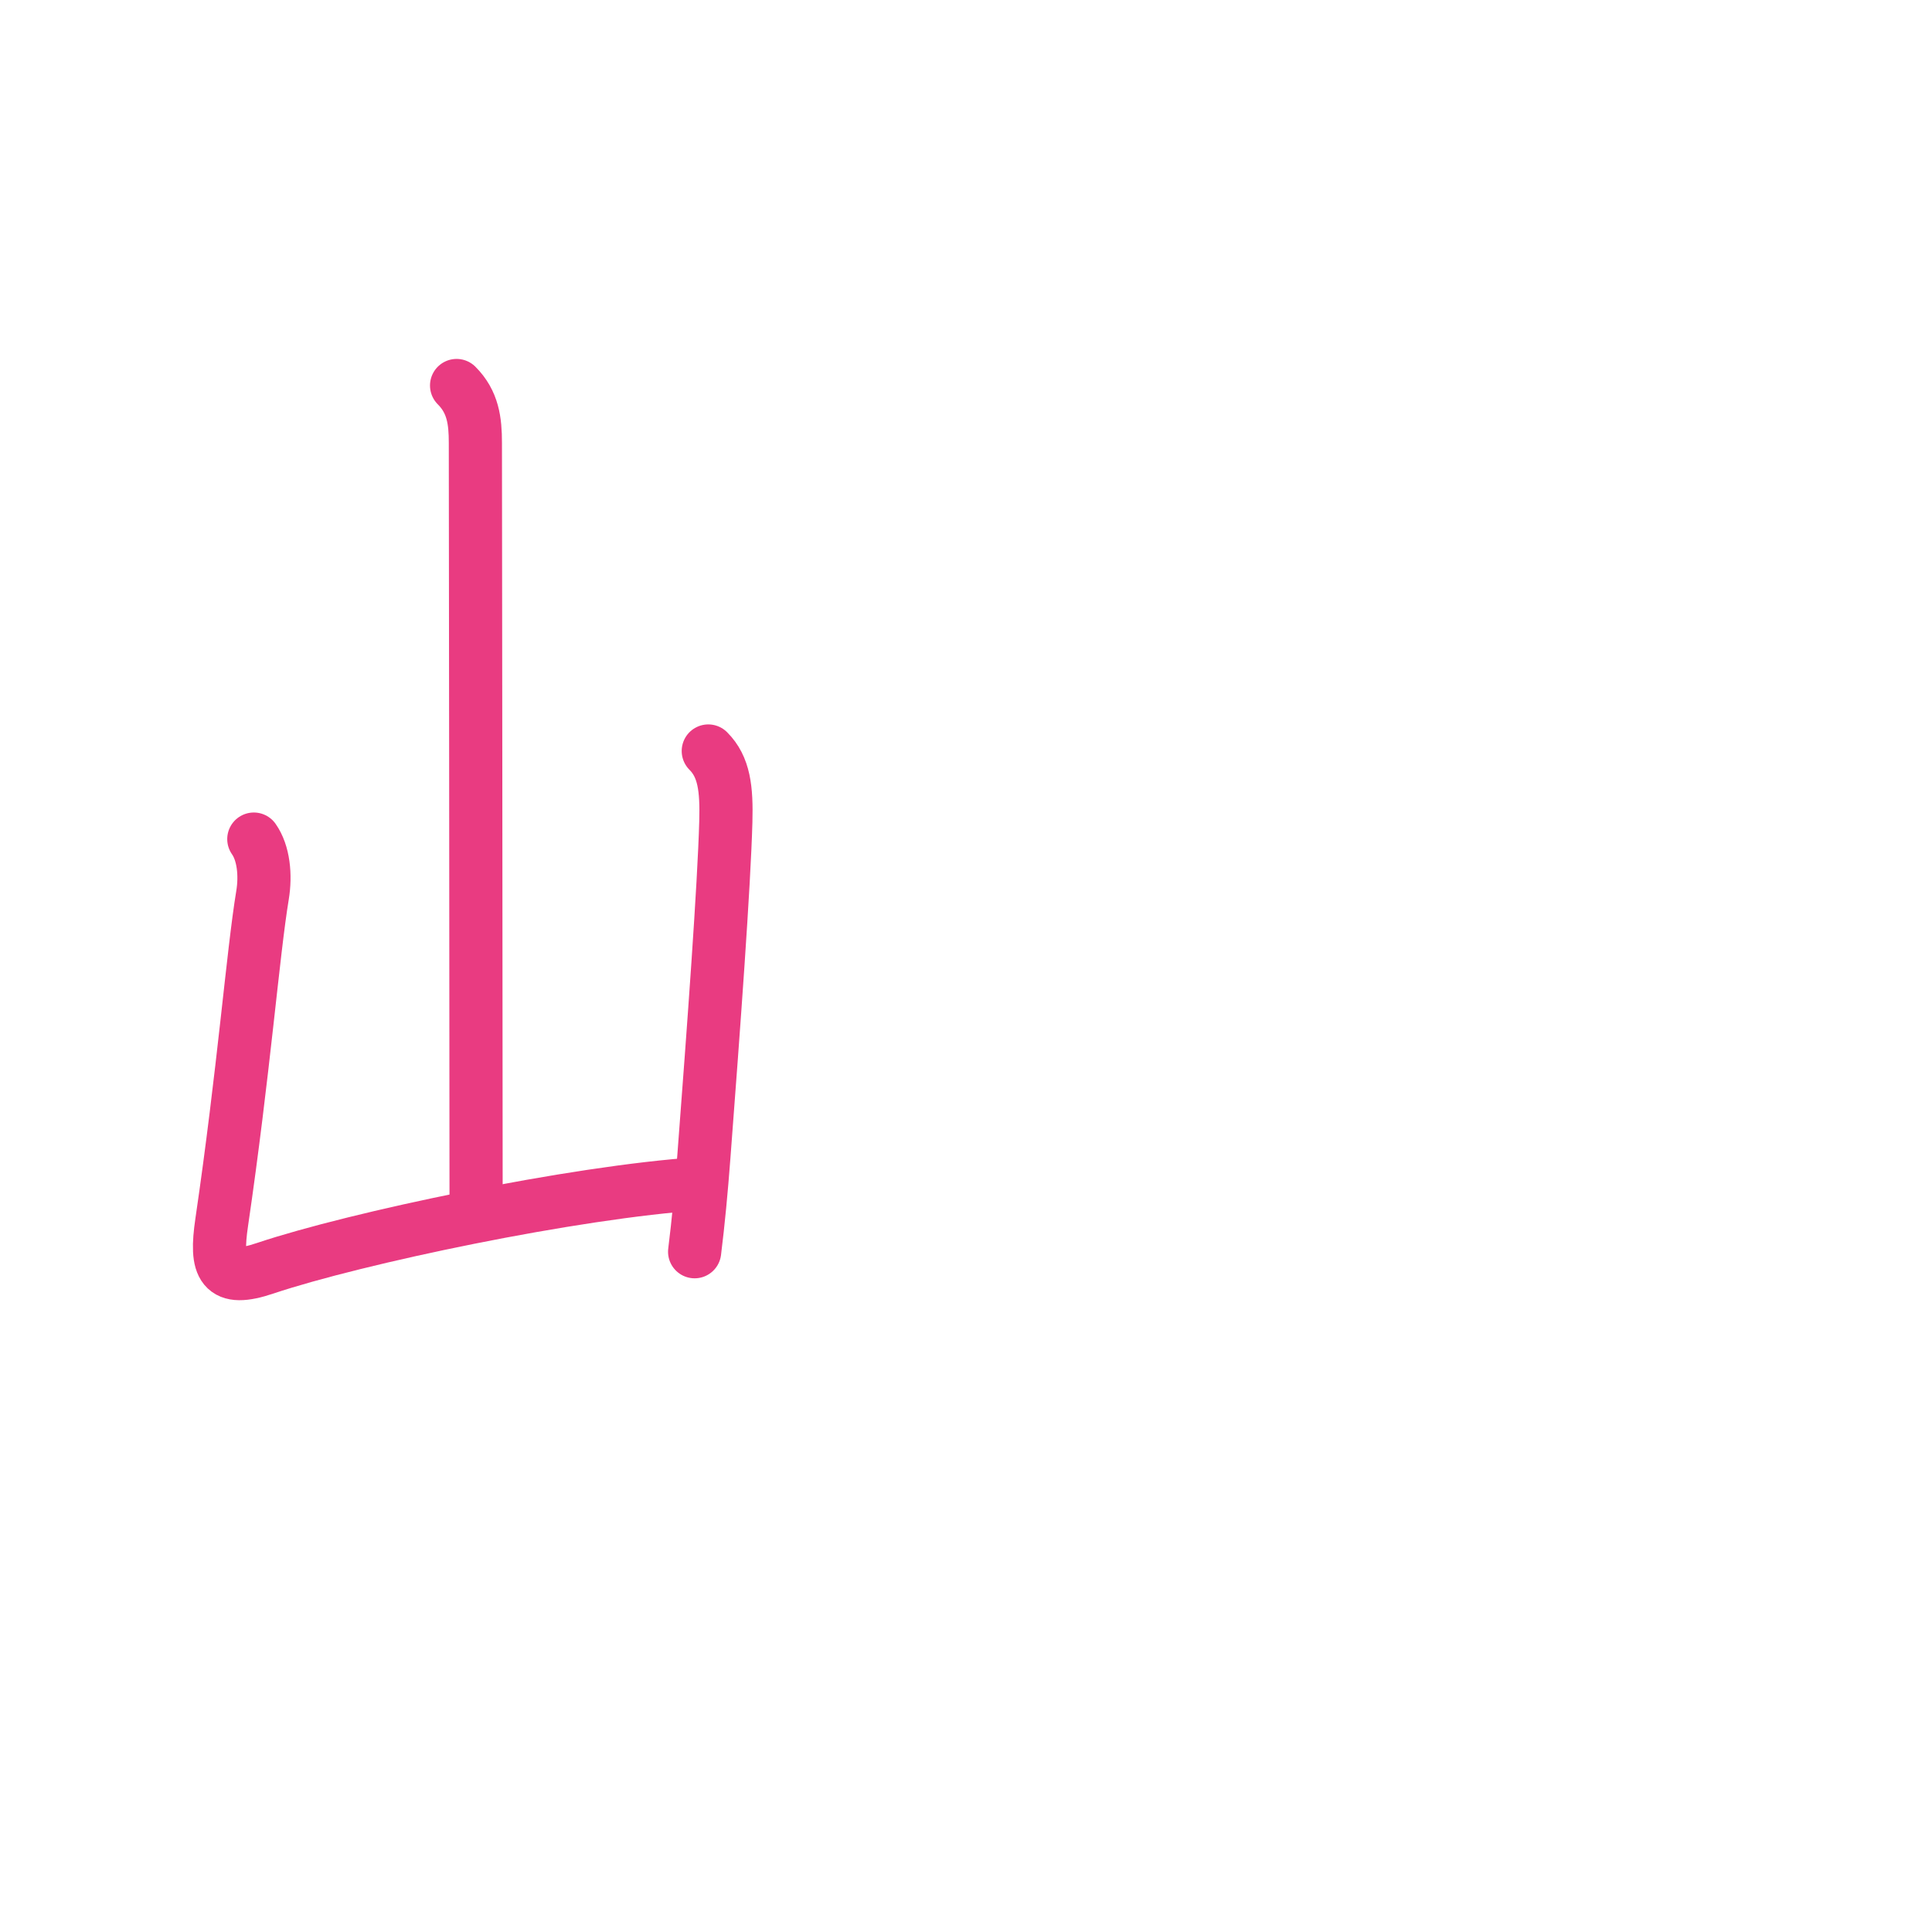
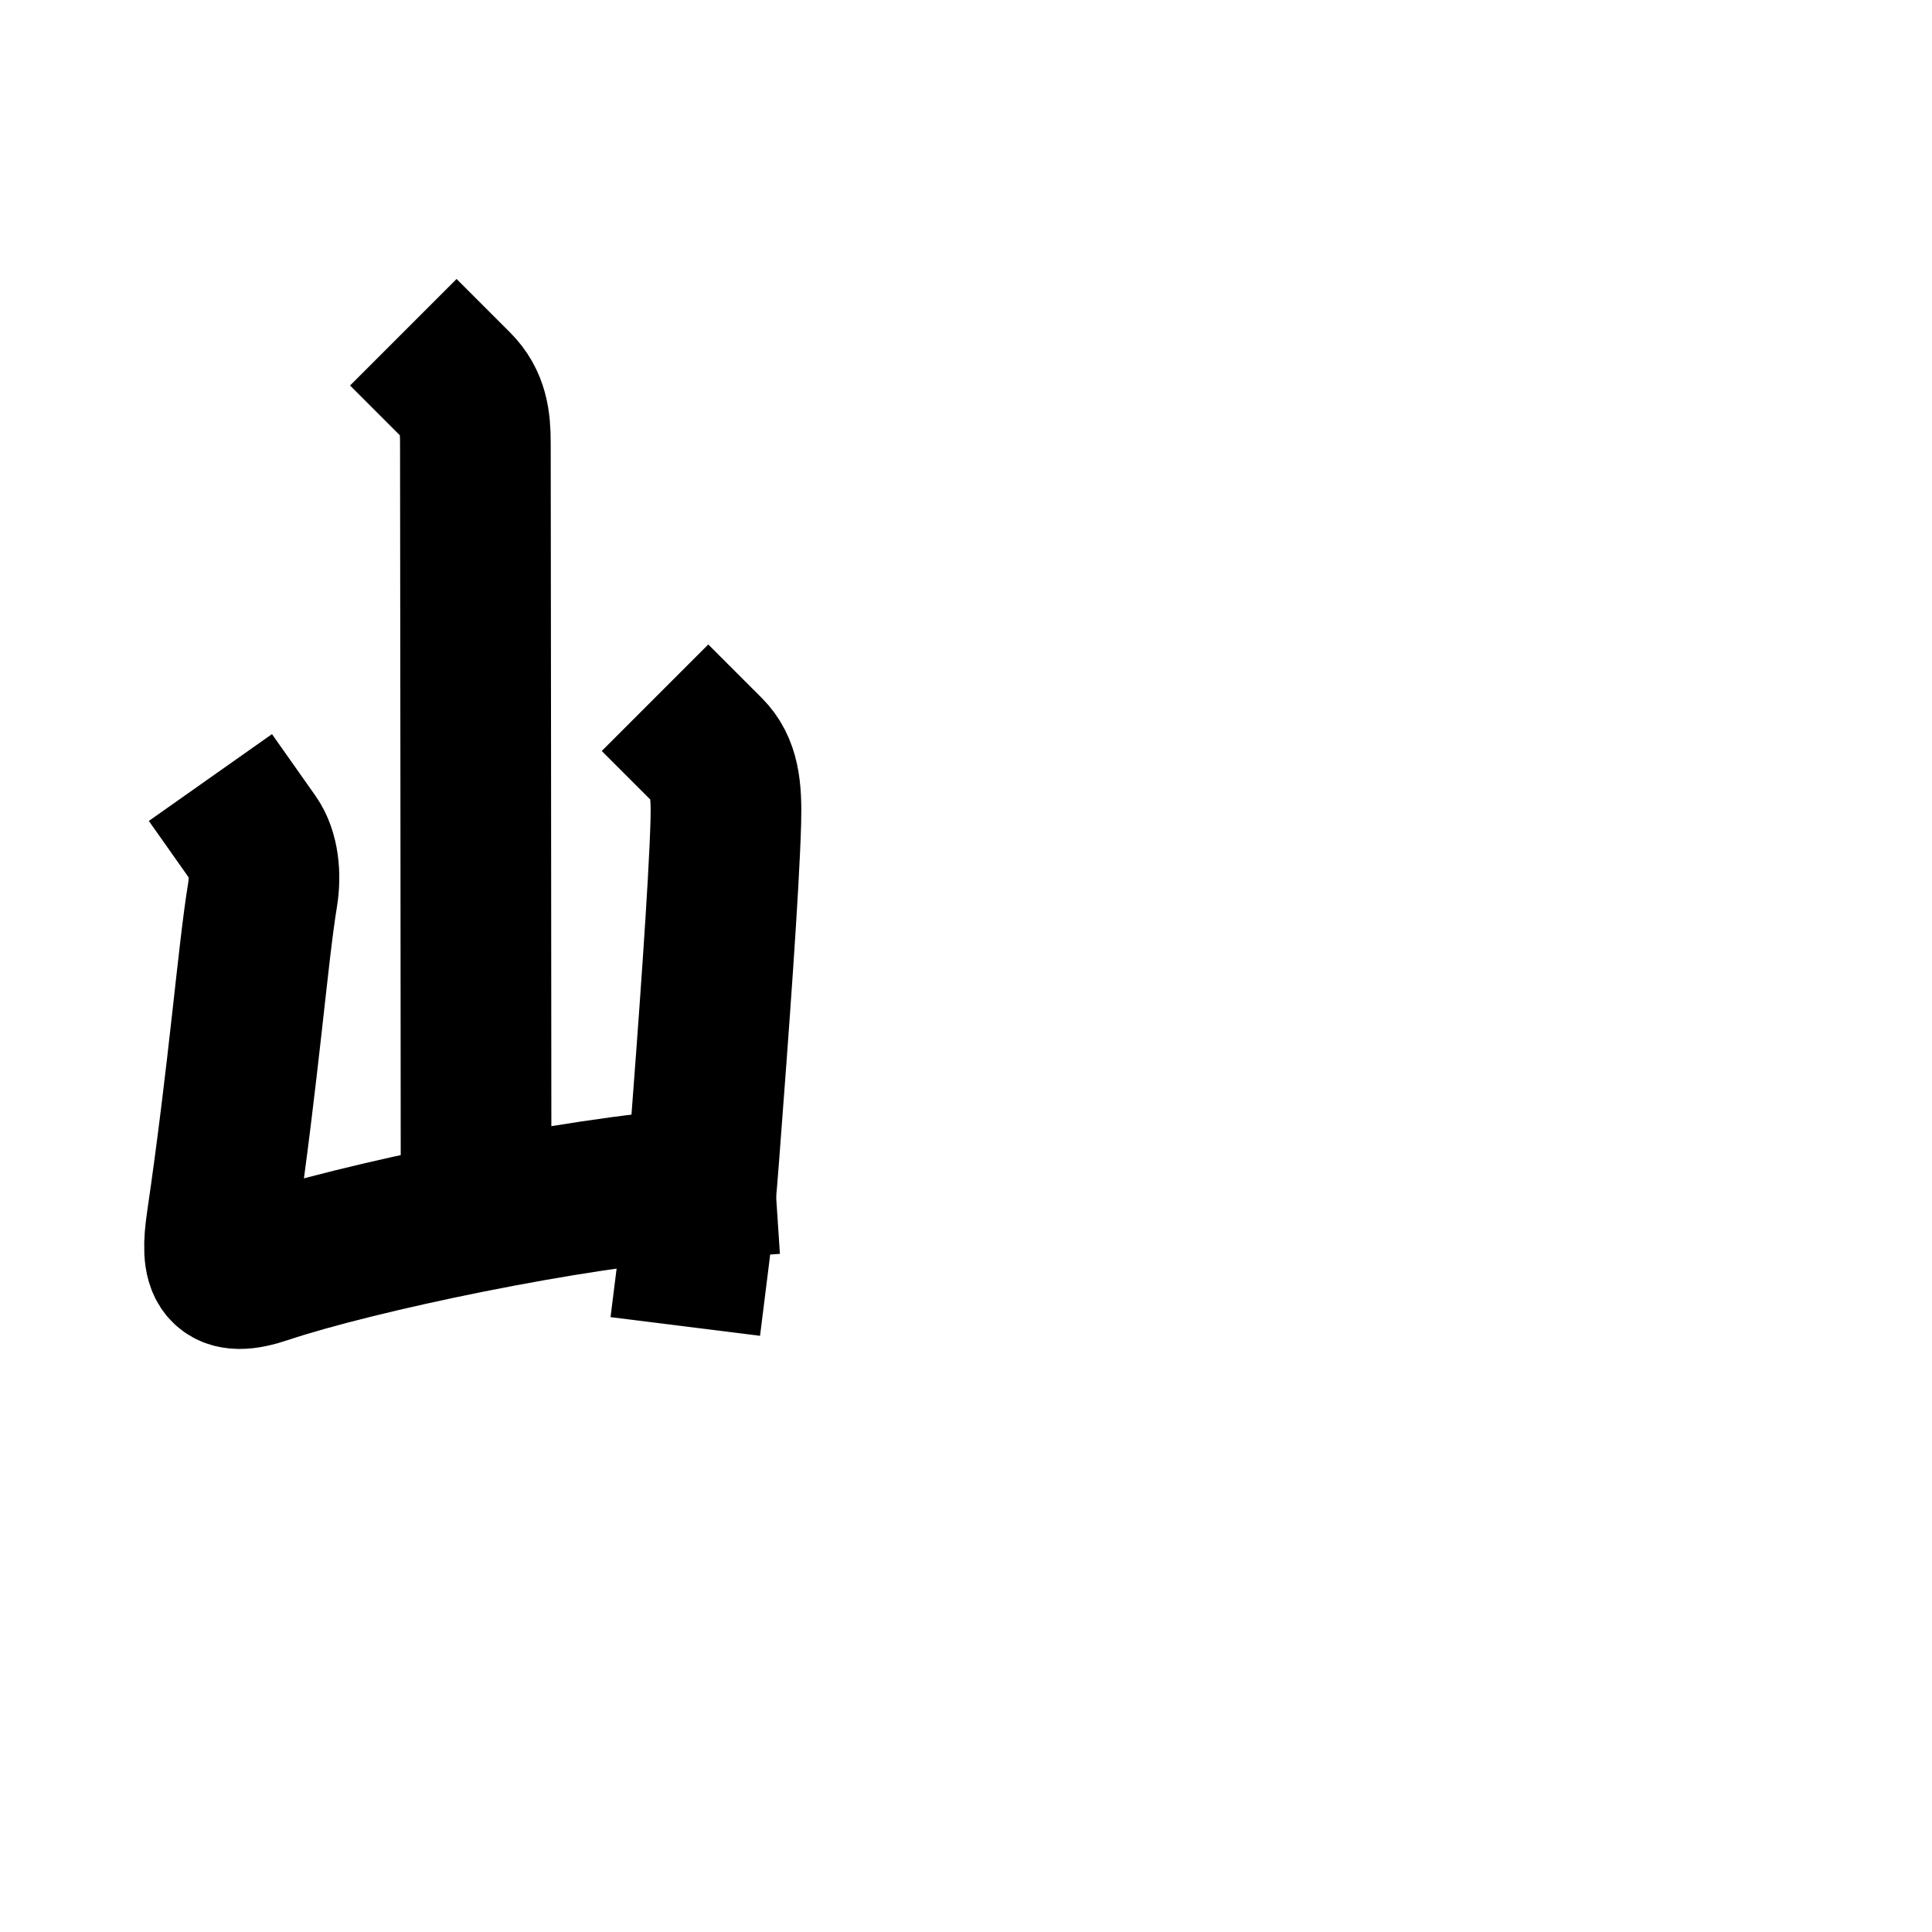
- <svg xmlns="http://www.w3.org/2000/svg" xmlns:ns1="http://kanjivg.tagaini.net" width="109" height="109" viewBox="0 0 109 109">
-   <style>
- 			path {
- 				stroke: #E93B81;
- 			}
- 
- 			path:not([id$=s1], [id$=s2], [id$=s3]) {
- 				display: none;
- 			}
- 
- 			g text {
- 				display: none;
- 			}
- 		</style>
-   <g id="kvg:StrokePaths_05c90" style="fill:none;stroke:#000000;stroke-width:3;stroke-linecap:round;stroke-linejoin:round;">
-     <g id="kvg:05c90" ns1:element="岐">
-       <g id="kvg:05c90-g1" ns1:element="山" ns1:position="left" ns1:radical="general">
-         <path id="kvg:05c90-s1" ns1:type="㇑a" d="M25.76,21.75c0.93,0.93,1.06,2,1.06,3.24c0,0.75,0.04,33.14,0.04,42.53" />
-         <path id="kvg:05c90-s2" ns1:type="㇄a" d="M14.32,47.34c0.55,0.78,0.68,2.03,0.49,3.17c-0.54,3.26-1.06,9.99-2.3,18.44c-0.38,2.57,0.01,3.43,2.46,2.6c5.1-1.71,17.4-4.3,24.51-4.77" />
-         <path id="kvg:05c90-s3" ns1:type="㇑" d="M39.96,42.37c0.9,0.9,1.04,2.13,0.99,3.99c-0.1,3.65-0.67,11.42-1.24,18.91c-0.14,1.86-0.31,3.67-0.52,5.35" />
+ <svg xmlns="http://www.w3.org/2000/svg" class="voyager-component-icon icon" width="109" height="109" viewBox="0 0 109 109">
+   <g style="fill:none;stroke:#000000;stroke-width:8.5;stroke-linecap:square;stroke-linejoin:miter;">
+     <g>
+       <g>
+         <path d="M25.76,21.75c0.93,0.93,1.06,2,1.06,3.24c0,0.75,0.04,33.14,0.04,42.53" />
+         <path d="M14.32,47.34c0.55,0.78,0.68,2.03,0.49,3.17c-0.54,3.26-1.06,9.99-2.3,18.44c-0.38,2.57,0.01,3.43,2.46,2.6c5.1-1.71,17.4-4.3,24.51-4.77" />
+         <path d="M39.96,42.37c0.9,0.9,1.04,2.13,0.99,3.99c-0.1,3.65-0.67,11.42-1.24,18.91c-0.14,1.86-0.31,3.67-0.52,5.35" />
      </g>
-       <g id="kvg:05c90-g2" ns1:element="支" ns1:position="right" ns1:phon="支">
-         <g id="kvg:05c90-g3" ns1:element="十" ns1:position="top">
-           <path id="kvg:05c90-s4" ns1:type="㇐" d="M44.35,32.88c2.23,0.78,5.27,0.43,7.55,0.06c10.97-1.82,20.47-3.19,30.23-4.46c2.27-0.29,4.29-0.35,6.53,0.12" />
-           <path id="kvg:05c90-s5" ns1:type="㇑a" d="M63.15,11.88c0.92,0.92,1.26,2.24,1.26,4.08c0,3.29,0.07,26.41,0.07,33.17" />
-         </g>
-         <g id="kvg:05c90-g4" ns1:element="又" ns1:position="bottom">
-           <path id="kvg:05c90-s6" ns1:type="㇇" d="M48.17,52.04c1.47,0.44,2.86,0.58,5.85,0.19c5.48-0.73,18.73-3.6,22.65-4.49c2.08-0.47,3.96,1.14,2.67,4.05c-8.05,18.26-24.09,35.46-40.1,43.46" />
-           <path id="kvg:05c90-s7" ns1:type="㇏" d="M46.94,57.39c4.3,0.83,20.56,17.11,38.02,31.54c3.08,2.55,6.42,4.69,9.02,5.79" />
-         </g>
+       <g>
+         <g />
+         <g />
      </g>
    </g>
  </g>
-   <g id="kvg:StrokeNumbers_05c90" style="font-size:8;fill:#808080">
-     <text transform="matrix(1 0 0 1 15.50 22.50)">1</text>
-     <text transform="matrix(1 0 0 1 6.50 46.50)">2</text>
-     <text transform="matrix(1 0 0 1 32.25 43.50)">3</text>
-     <text transform="matrix(1 0 0 1 42.50 29.50)">4</text>
-     <text transform="matrix(1 0 0 1 52.50 12.50)">5</text>
-     <text transform="matrix(1 0 0 1 47.25 49.50)">6</text>
-     <text transform="matrix(1 0 0 1 47.25 67.48)">7</text>
-   </g>
</svg>
